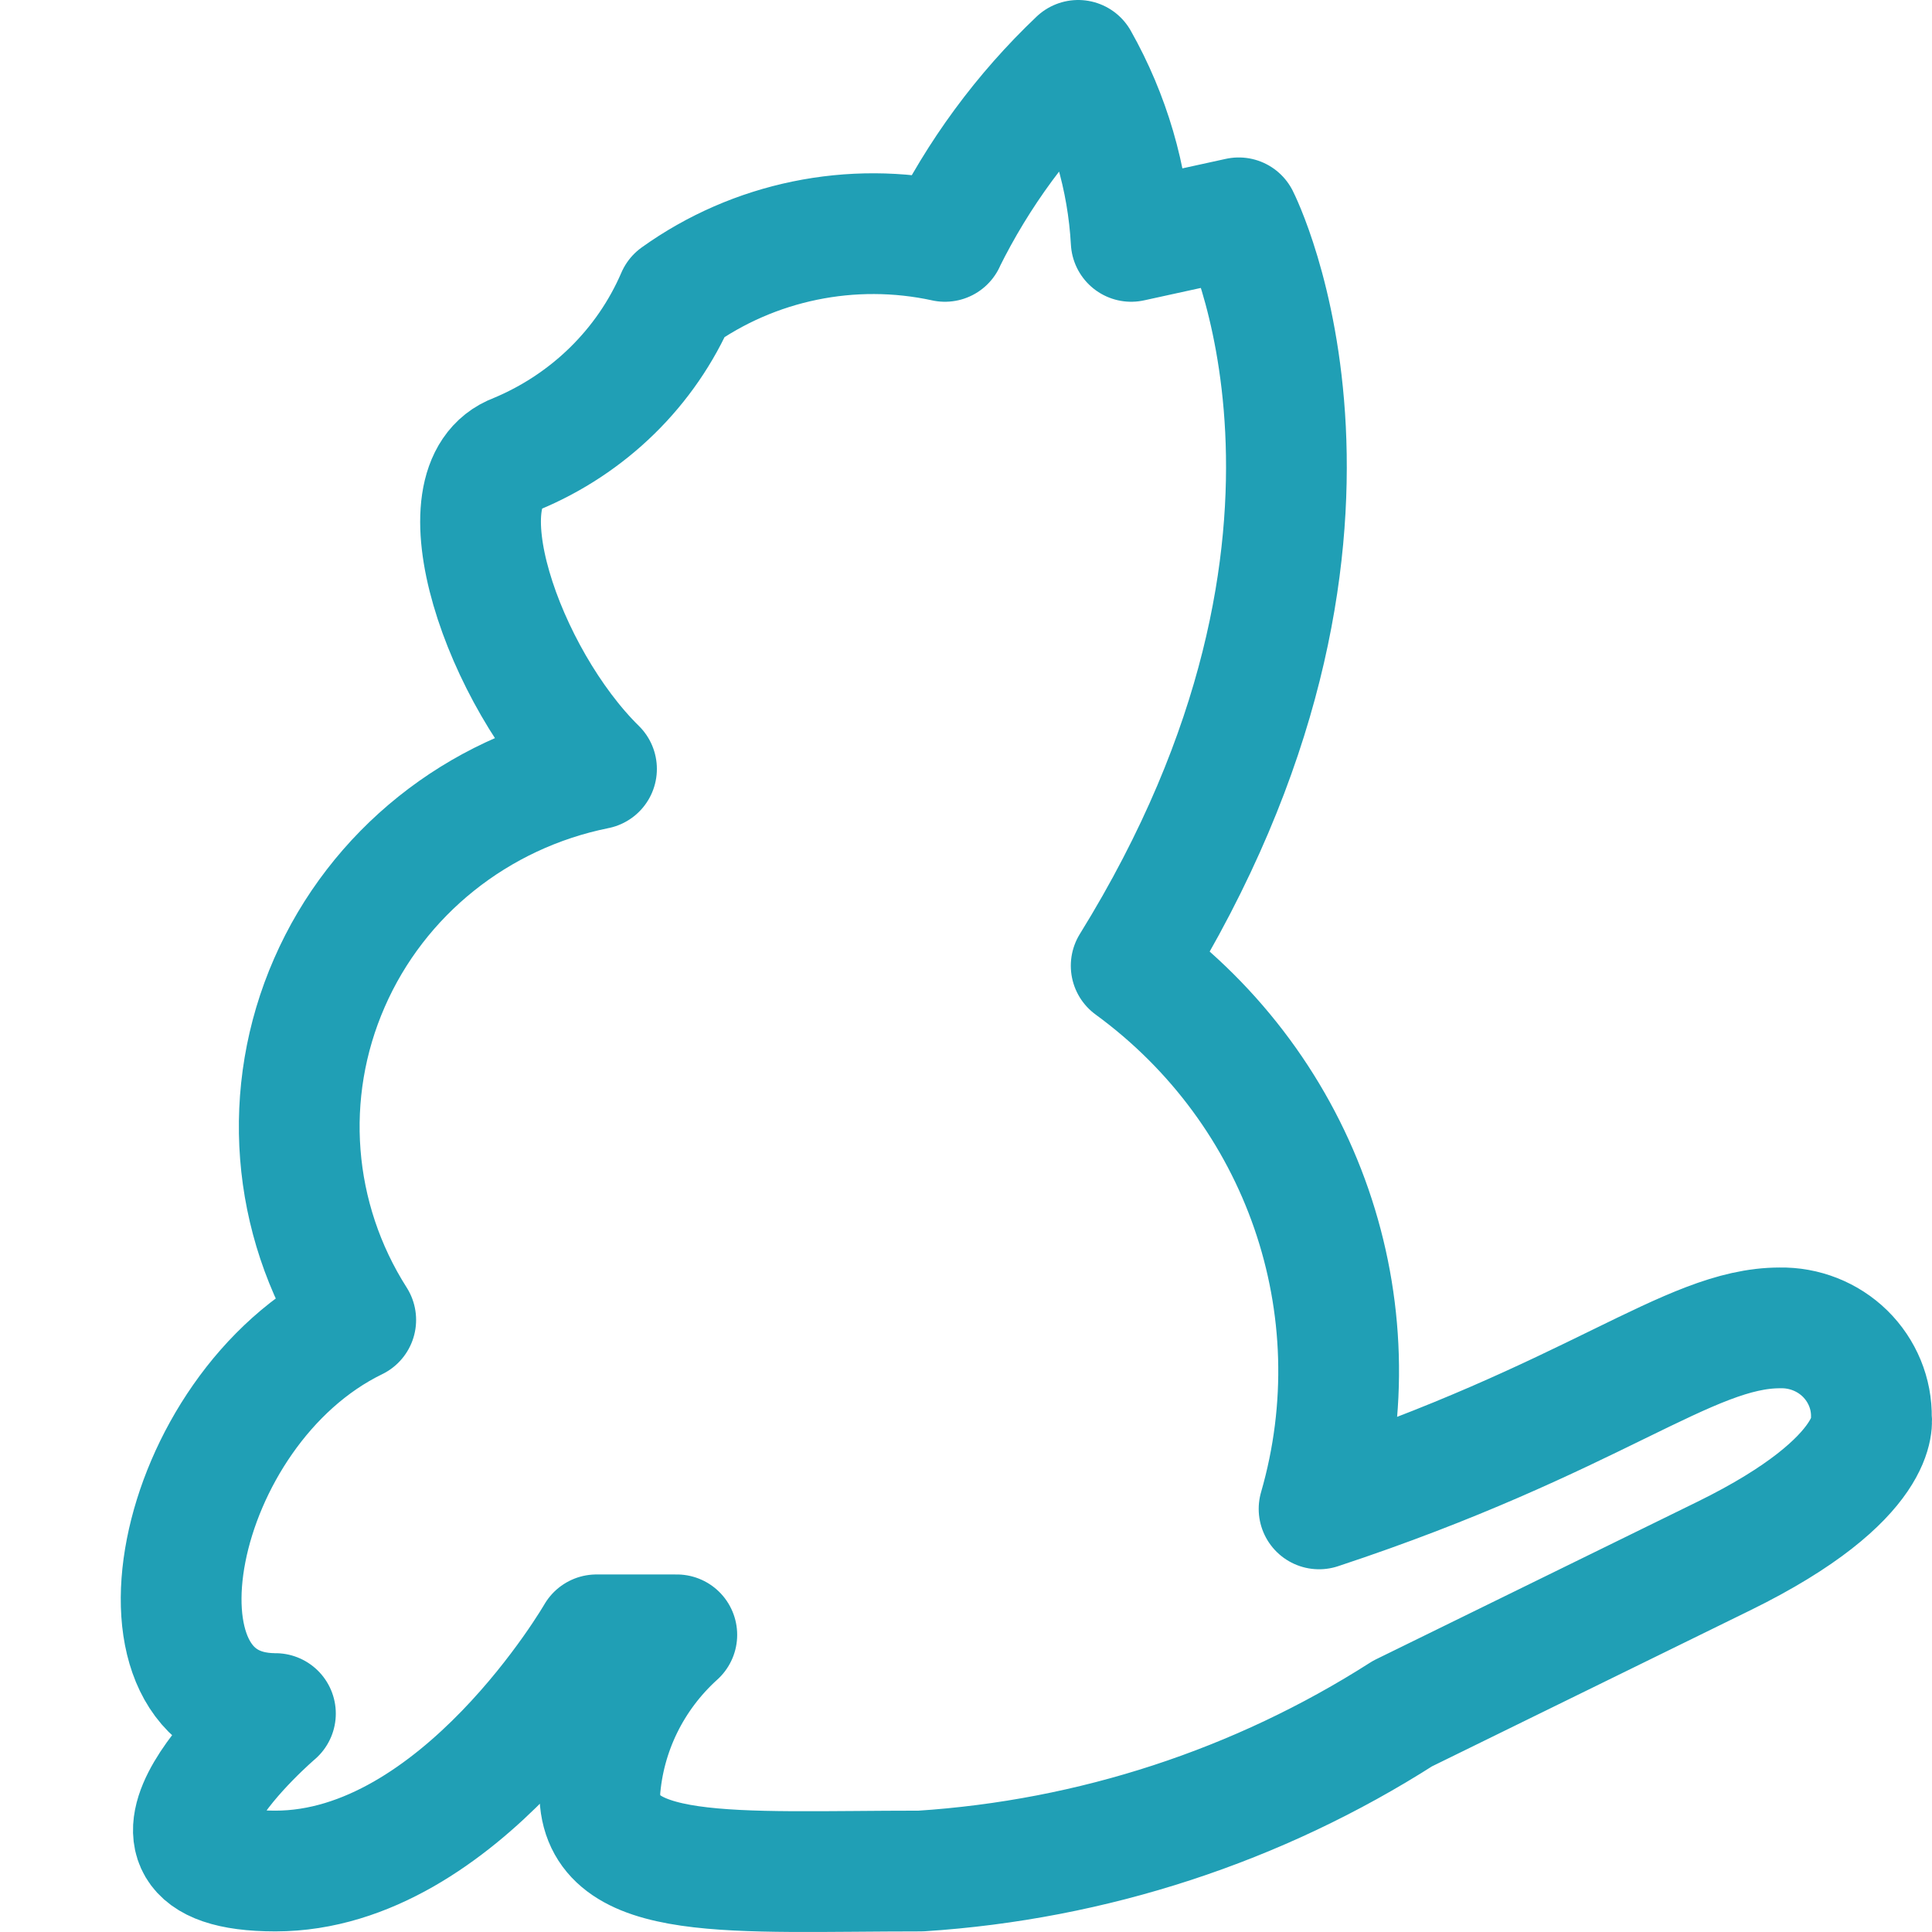
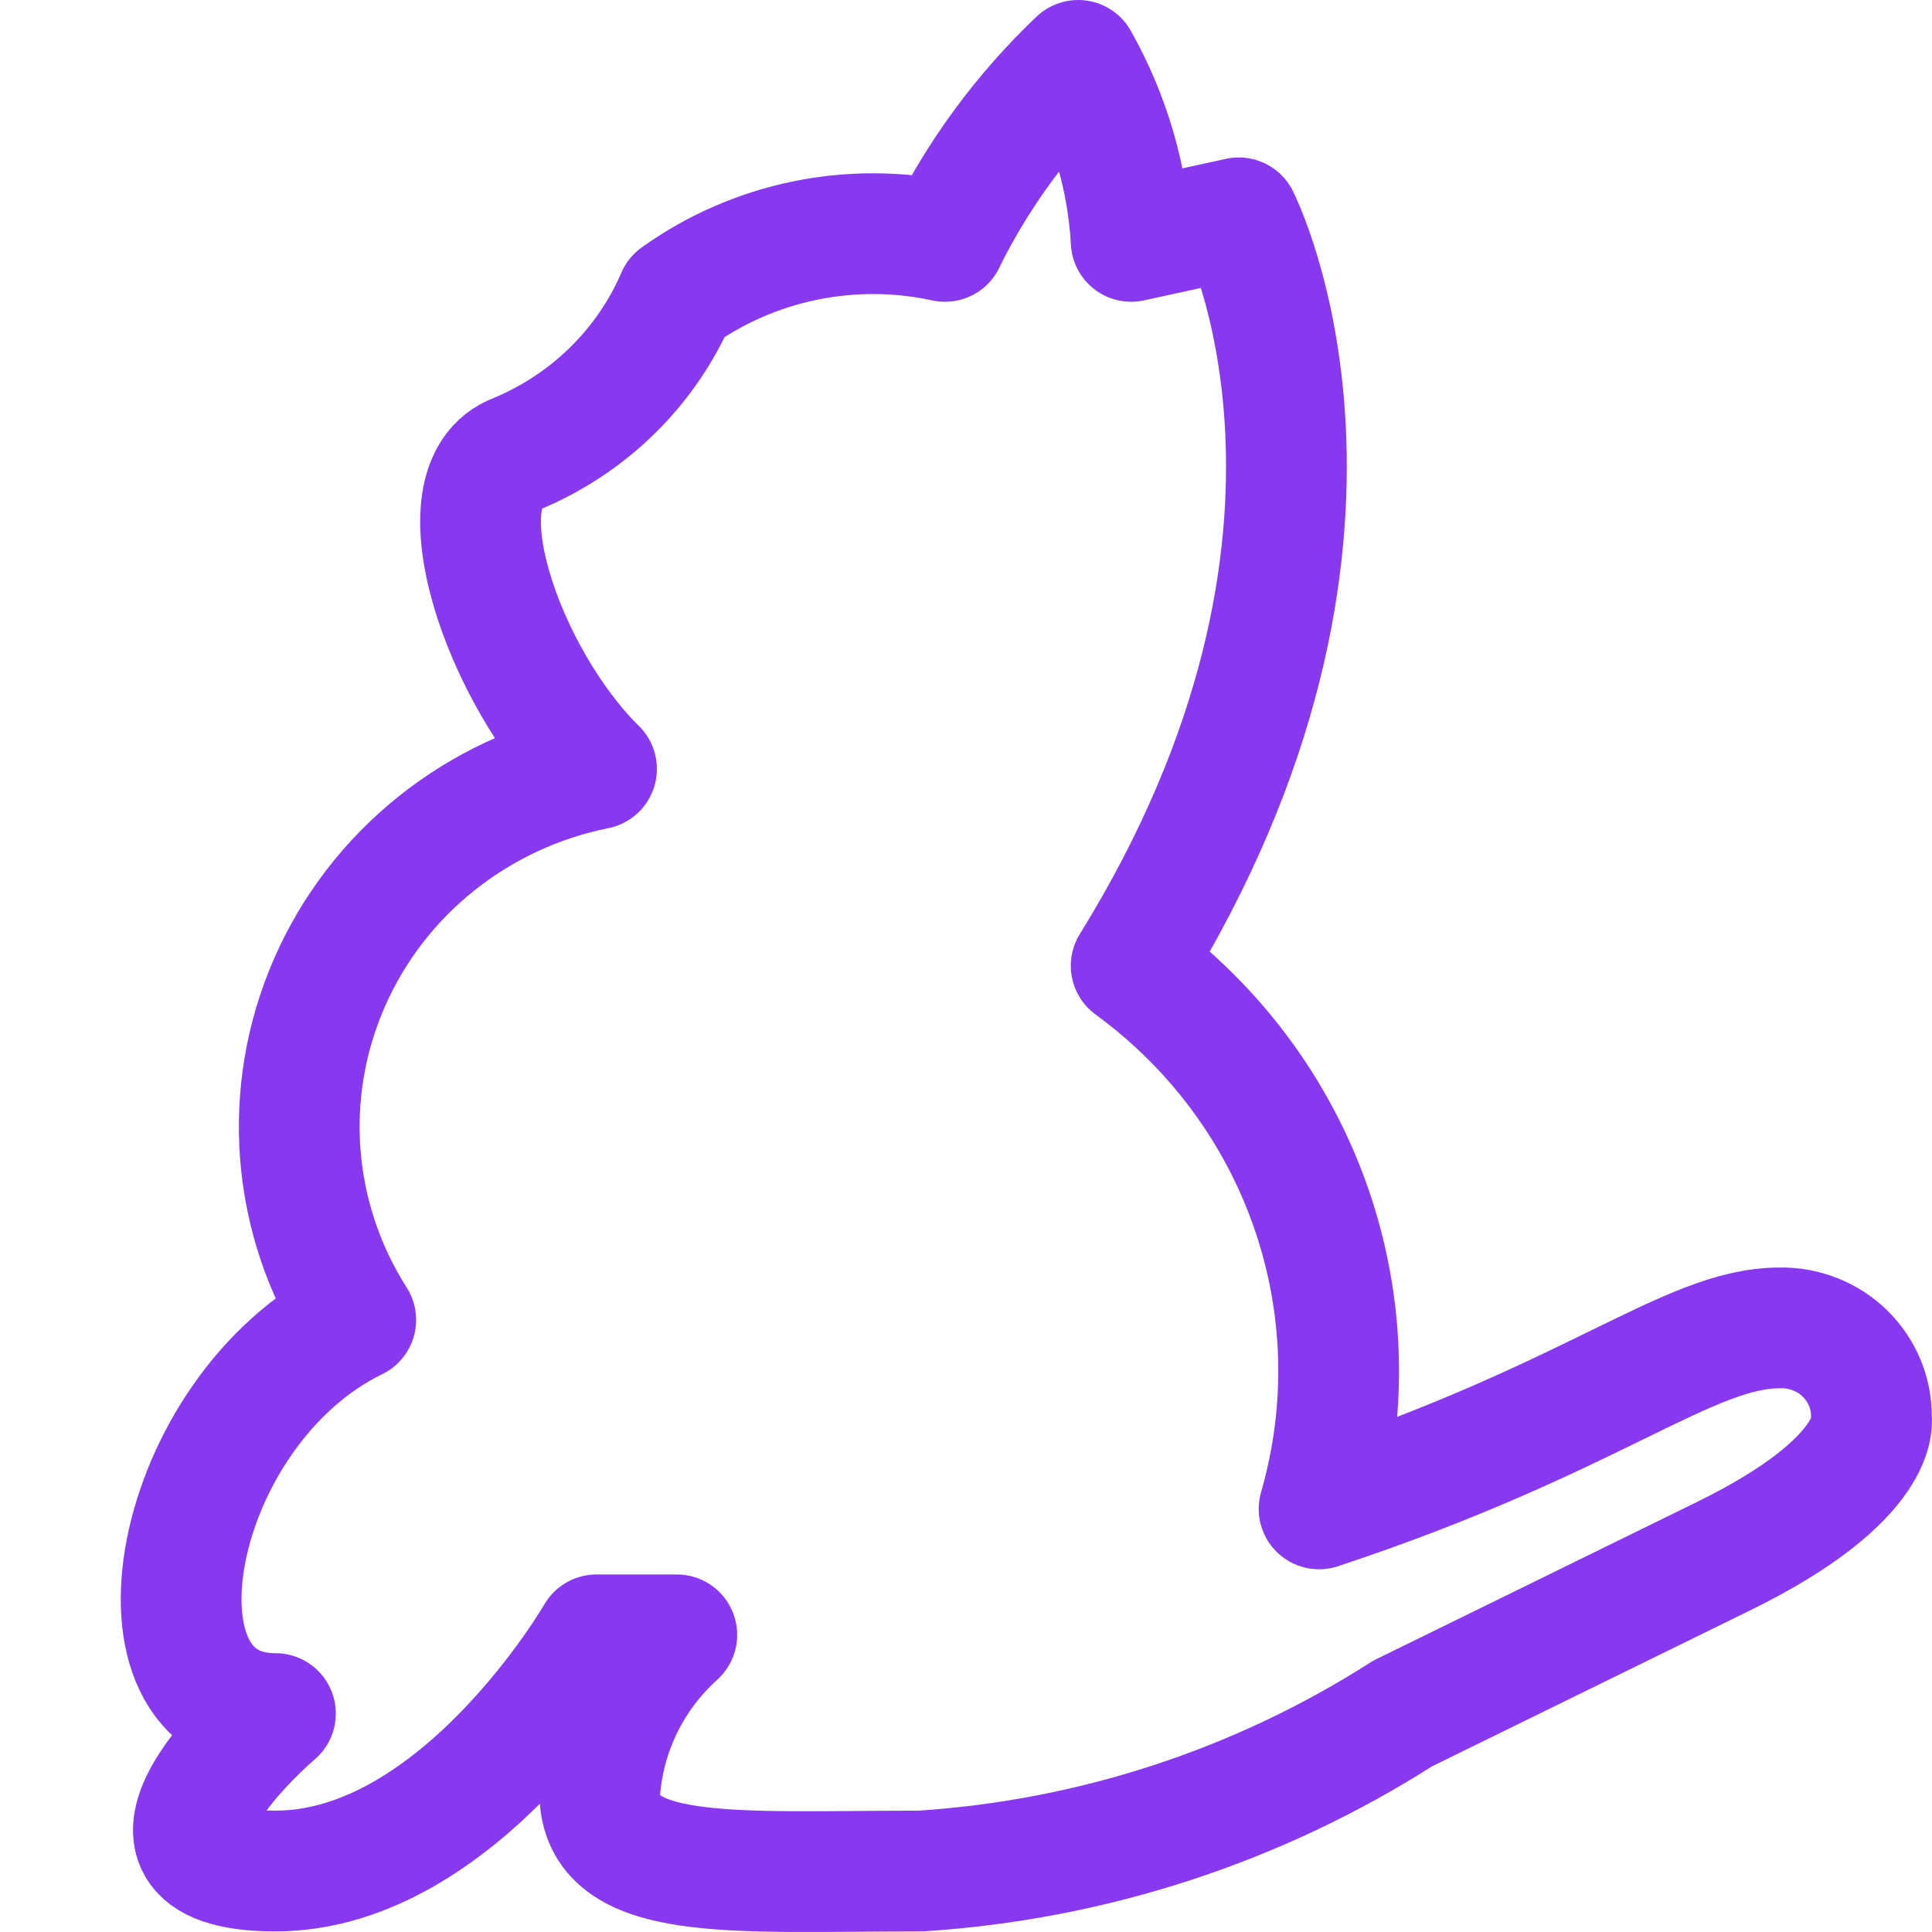
<svg xmlns="http://www.w3.org/2000/svg" width="16px" height="16px" viewBox="0 0 16 16" version="1.1">
  <g id="yarn" stroke="none" stroke-width="1" fill="none" fill-rule="evenodd" stroke-linecap="round" stroke-linejoin="round">
-     <path d="M7.825,1.999 C8.101,1.44 8.474,0.932 8.929,0.5 C9.189,0.961 9.339,1.473 9.368,1.999 L10.259,1.804 C10.259,1.804 11.588,4.412 9.368,7.998 C10.788,9.035 11.407,10.825 10.924,12.496 C13.211,11.74 13.982,10.997 14.74,10.997 C14.942,10.993 15.137,11.07 15.28,11.21 C15.423,11.351 15.502,11.542 15.498,11.74 C15.498,11.74 15.604,12.235 14.275,12.887 L11.615,14.191 C10.421,14.954 9.048,15.403 7.626,15.495 C6.07,15.495 4.967,15.6 4.967,14.843 C5.002,14.344 5.23,13.878 5.605,13.539 L4.94,13.539 C4.94,13.539 3.81,15.495 2.281,15.495 C0.752,15.495 2.281,14.191 2.281,14.191 C0.951,14.191 1.417,11.675 2.946,10.931 C2.411,10.091 2.33,9.048 2.728,8.139 C3.125,7.229 3.952,6.567 4.94,6.368 C4.169,5.611 3.611,4.007 4.275,3.76 C4.875,3.511 5.352,3.044 5.605,2.456 C6.244,1.998 7.053,1.831 7.826,1.999 L7.825,1.999 Z" id="Path" stroke="#209FB5" />
+     <path d="M7.825,1.999 C8.101,1.44 8.474,0.932 8.929,0.5 C9.189,0.961 9.339,1.473 9.368,1.999 L10.259,1.804 C10.259,1.804 11.588,4.412 9.368,7.998 C10.788,9.035 11.407,10.825 10.924,12.496 C13.211,11.74 13.982,10.997 14.74,10.997 C14.942,10.993 15.137,11.07 15.28,11.21 C15.423,11.351 15.502,11.542 15.498,11.74 C15.498,11.74 15.604,12.235 14.275,12.887 L11.615,14.191 C10.421,14.954 9.048,15.403 7.626,15.495 C6.07,15.495 4.967,15.6 4.967,14.843 C5.002,14.344 5.23,13.878 5.605,13.539 L4.94,13.539 C4.94,13.539 3.81,15.495 2.281,15.495 C0.752,15.495 2.281,14.191 2.281,14.191 C0.951,14.191 1.417,11.675 2.946,10.931 C2.411,10.091 2.33,9.048 2.728,8.139 C3.125,7.229 3.952,6.567 4.94,6.368 C4.169,5.611 3.611,4.007 4.275,3.76 C4.875,3.511 5.352,3.044 5.605,2.456 C6.244,1.998 7.053,1.831 7.826,1.999 L7.825,1.999 Z" id="Path" stroke="#8839EF" />
  </g>
</svg>
